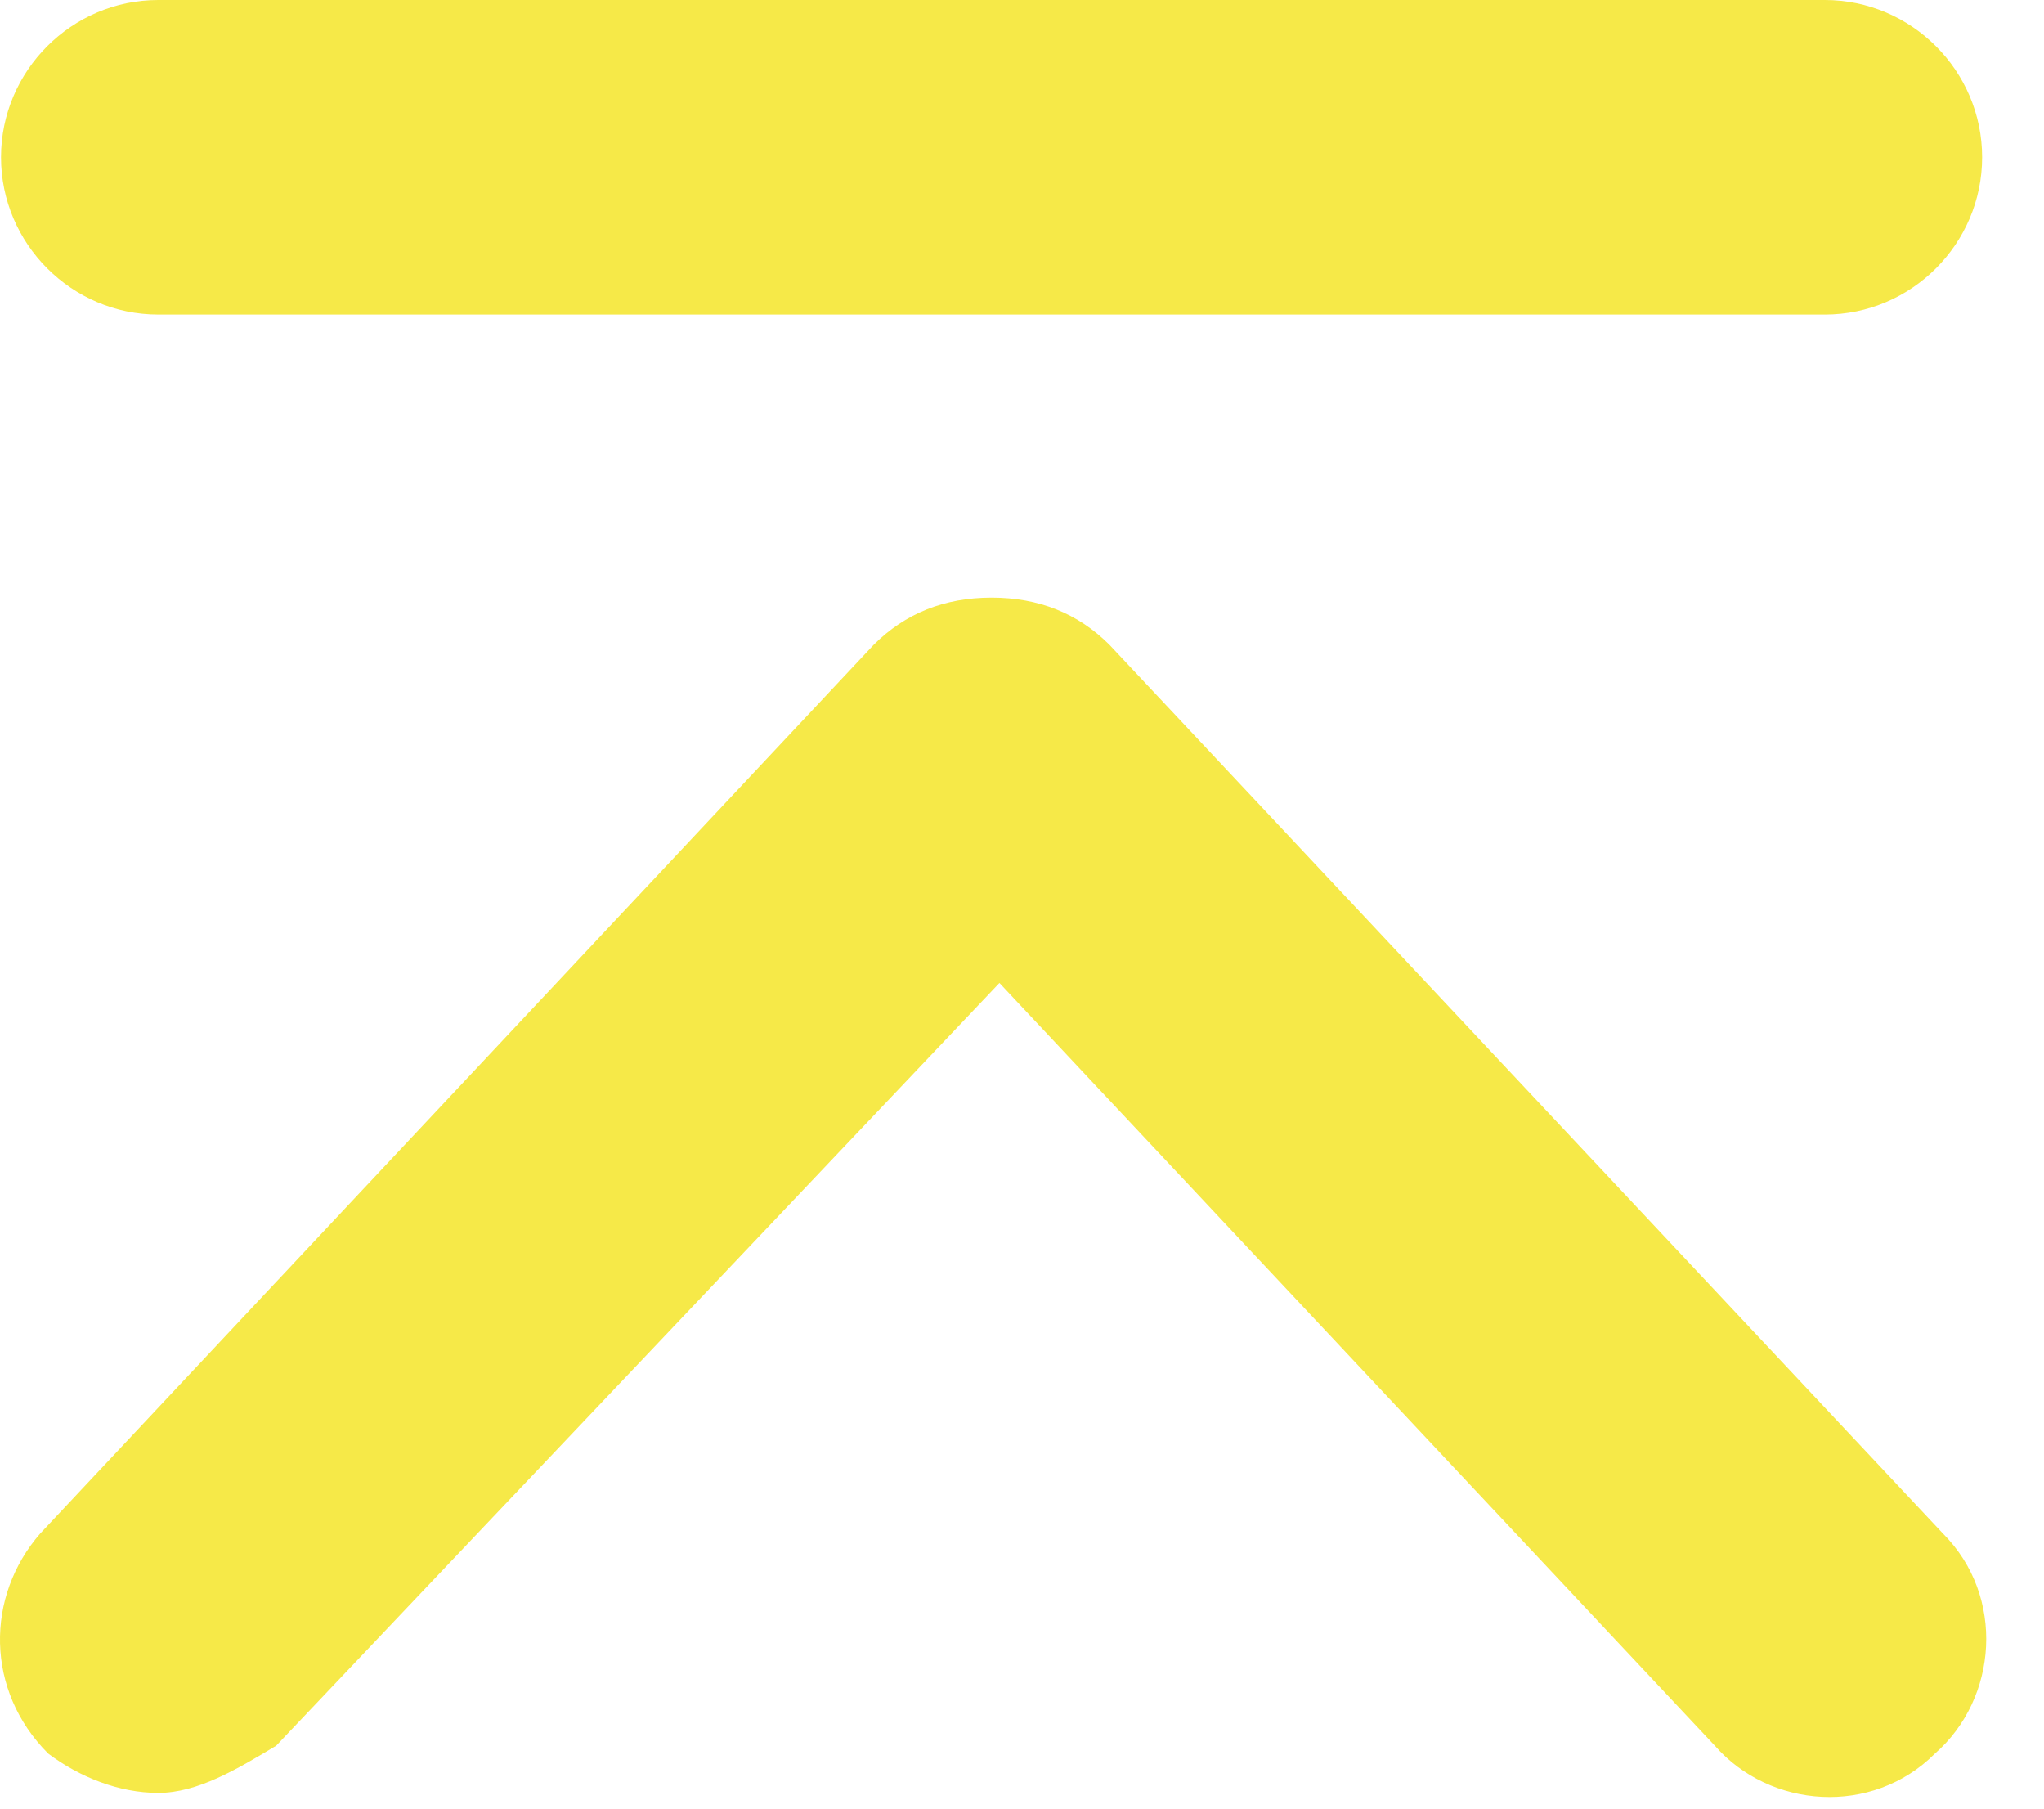
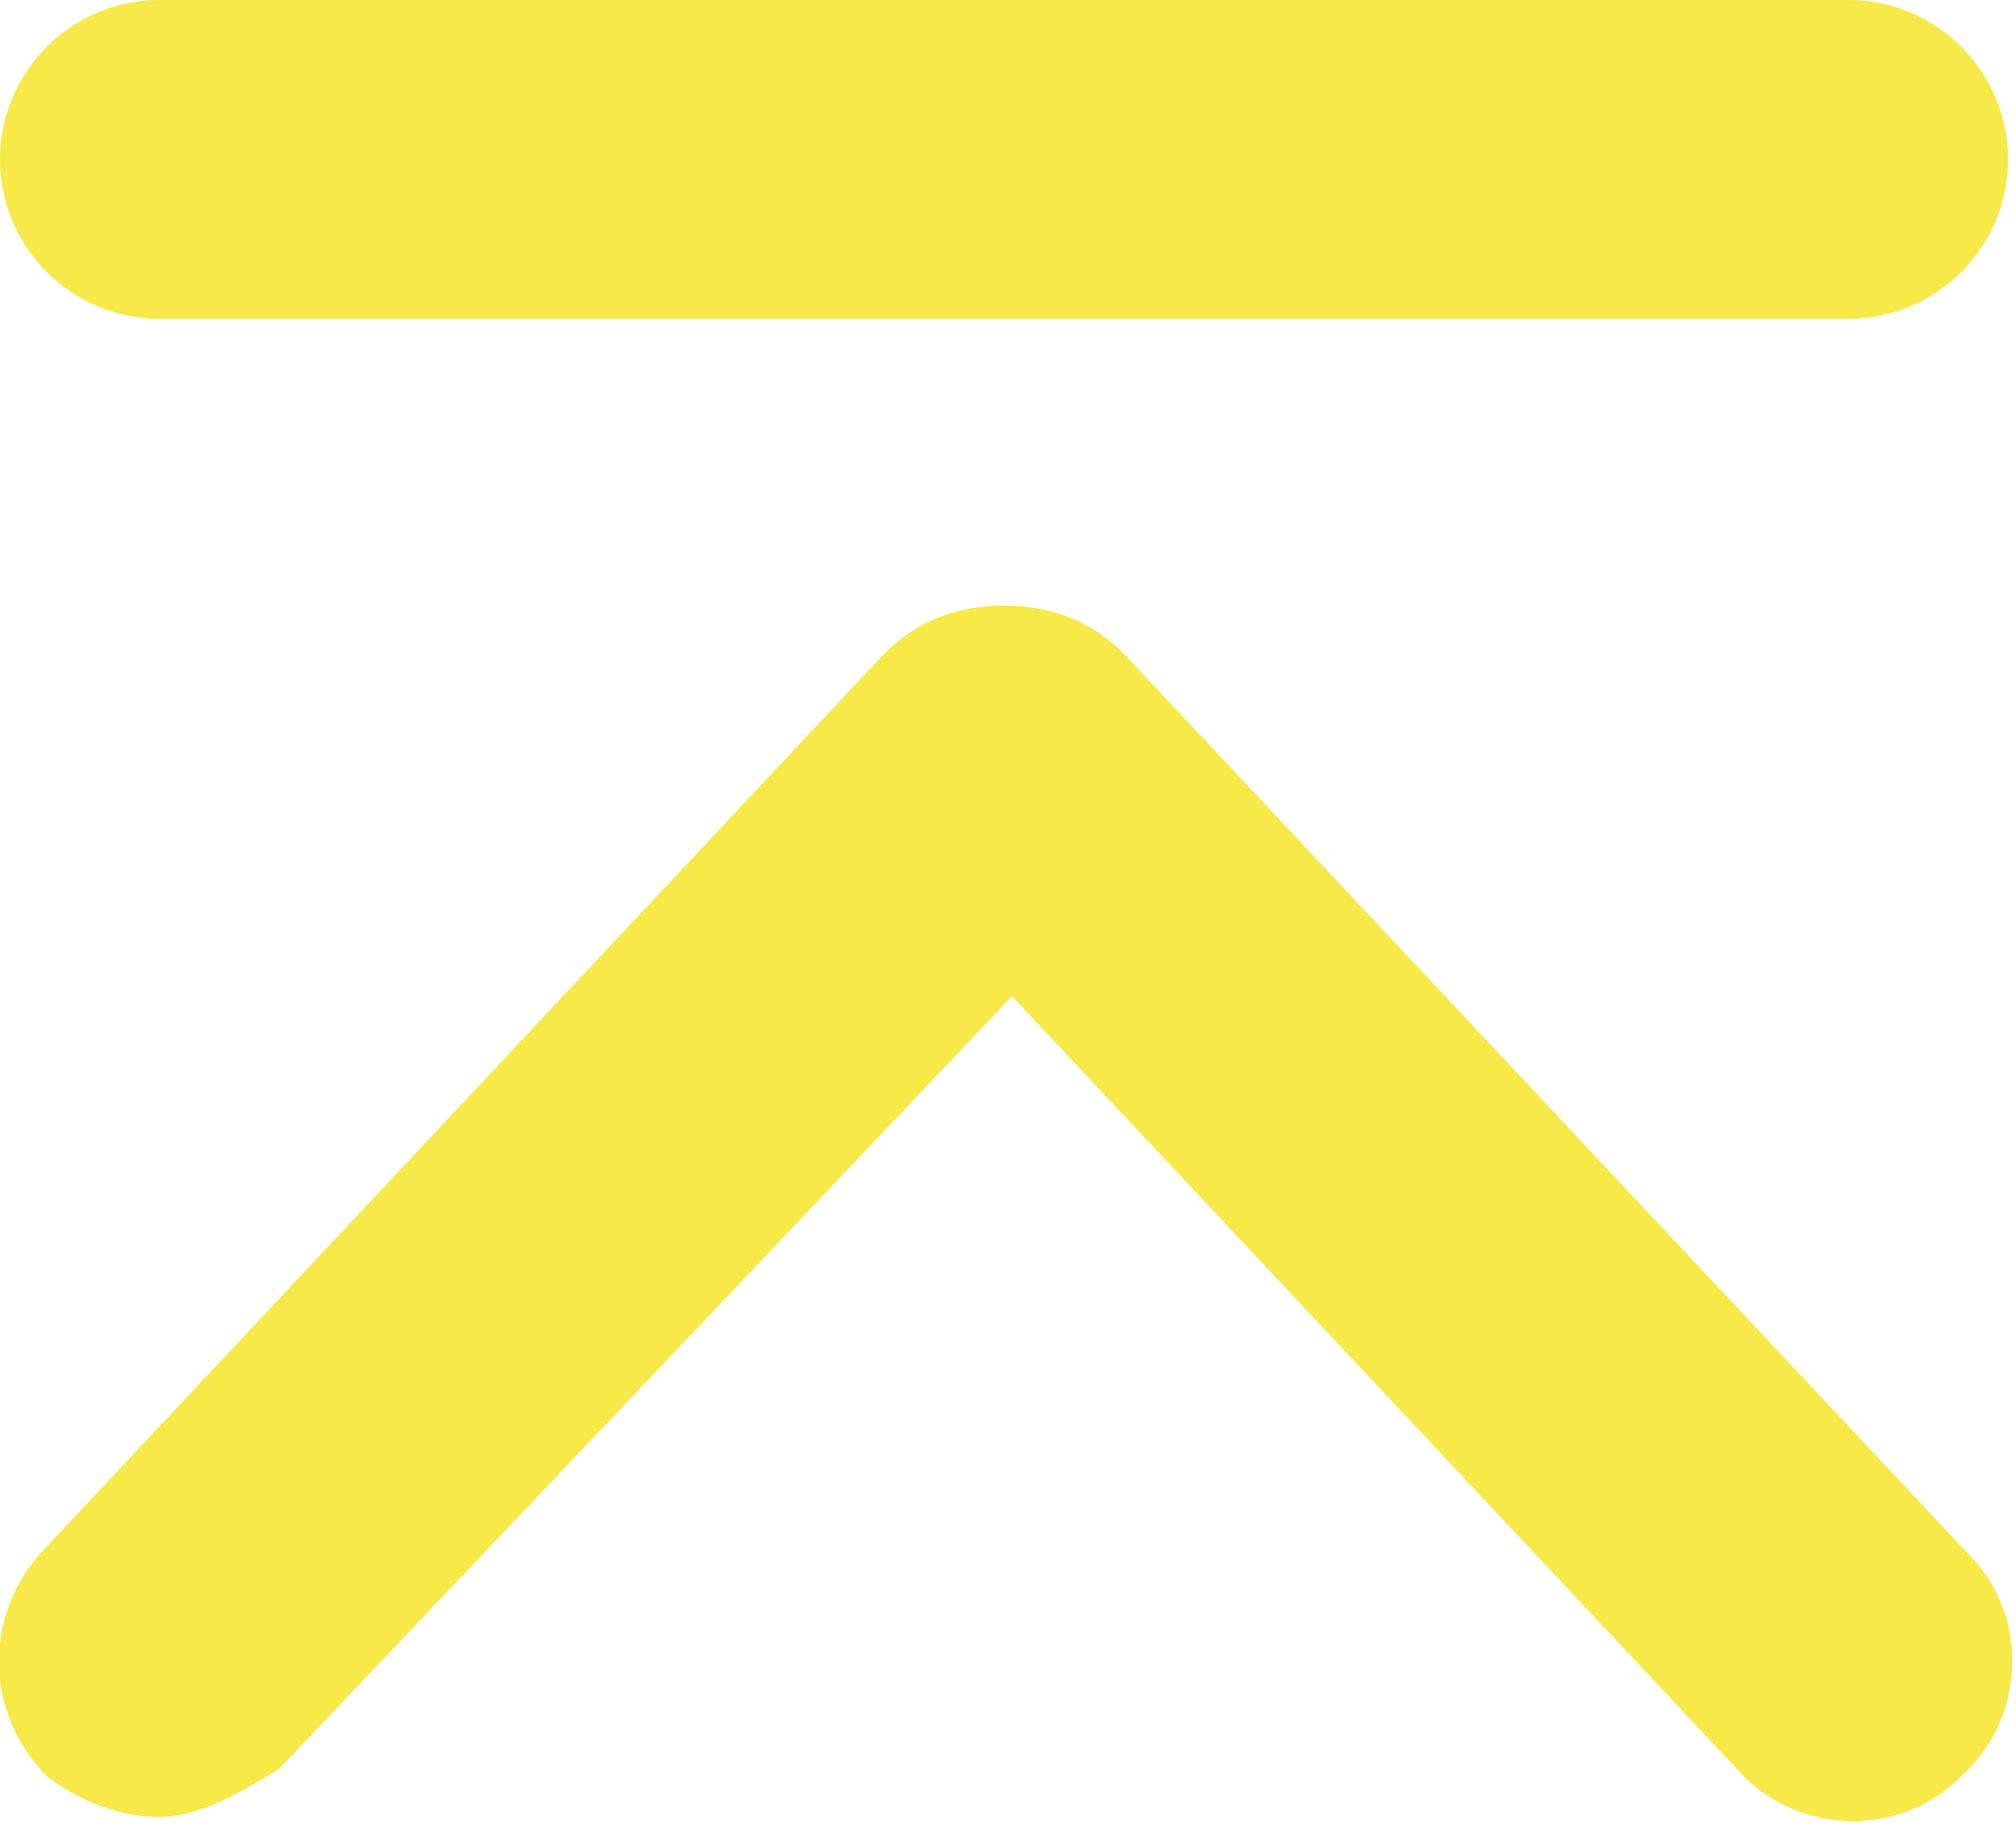
- <svg xmlns="http://www.w3.org/2000/svg" width="26" height="23" viewBox="0 0 26 23" fill="none">
-   <path d="M2.013 22.8C1.513 22.8 1.013 22.6 0.613 22.3C-0.187 21.5 -0.187 20.3 0.513 19.5L11.113 8.2C11.513 7.8 12.013 7.6 12.613 7.6C13.213 7.6 13.713 7.8 14.113 8.2L24.713 19.5C25.513 20.3 25.413 21.6 24.613 22.3C23.813 23.1 22.513 23 21.813 22.2L12.713 12.5L3.513 22.2C3.013 22.5 2.513 22.8 2.013 22.8Z" fill="#F6E948" />
-   <path d="M23.213 4H2.013C0.913 4 0.013 3.1 0.013 2C0.013 0.9 0.913 0 2.013 0H23.213C24.313 0 25.213 0.9 25.213 2C25.213 3.1 24.313 4 23.213 4Z" fill="#F6E948" />
+ <svg xmlns="http://www.w3.org/2000/svg" version="1.1" id="圖層_1" x="0px" y="0px" width="25.3px" height="22.9px" viewBox="0 0 25.3 22.9" style="enable-background:new 0 0 25.3 22.9;" xml:space="preserve">
+   <style type="text/css">
+ 	.st0{fill:#F6E948;}
+ </style>
+   <path class="st0" d="M2,22.8c-0.5,0-1-0.2-1.4-0.5c-0.8-0.8-0.8-2-0.1-2.8L11.1,8.2c0.4-0.4,0.9-0.6,1.5-0.6s1.1,0.2,1.5,0.6  l10.6,11.3c0.8,0.8,0.7,2.1-0.1,2.8c-0.8,0.8-2.1,0.7-2.8-0.1l-9.1-9.7l-9.2,9.7C3,22.5,2.5,22.8,2,22.8z" />
+   <path class="st0" d="M23.2,4H2C0.9,4,0,3.1,0,2s0.9-2,2-2h21.2c1.1,0,2,0.9,2,2S24.3,4,23.2,4z" />
</svg>
